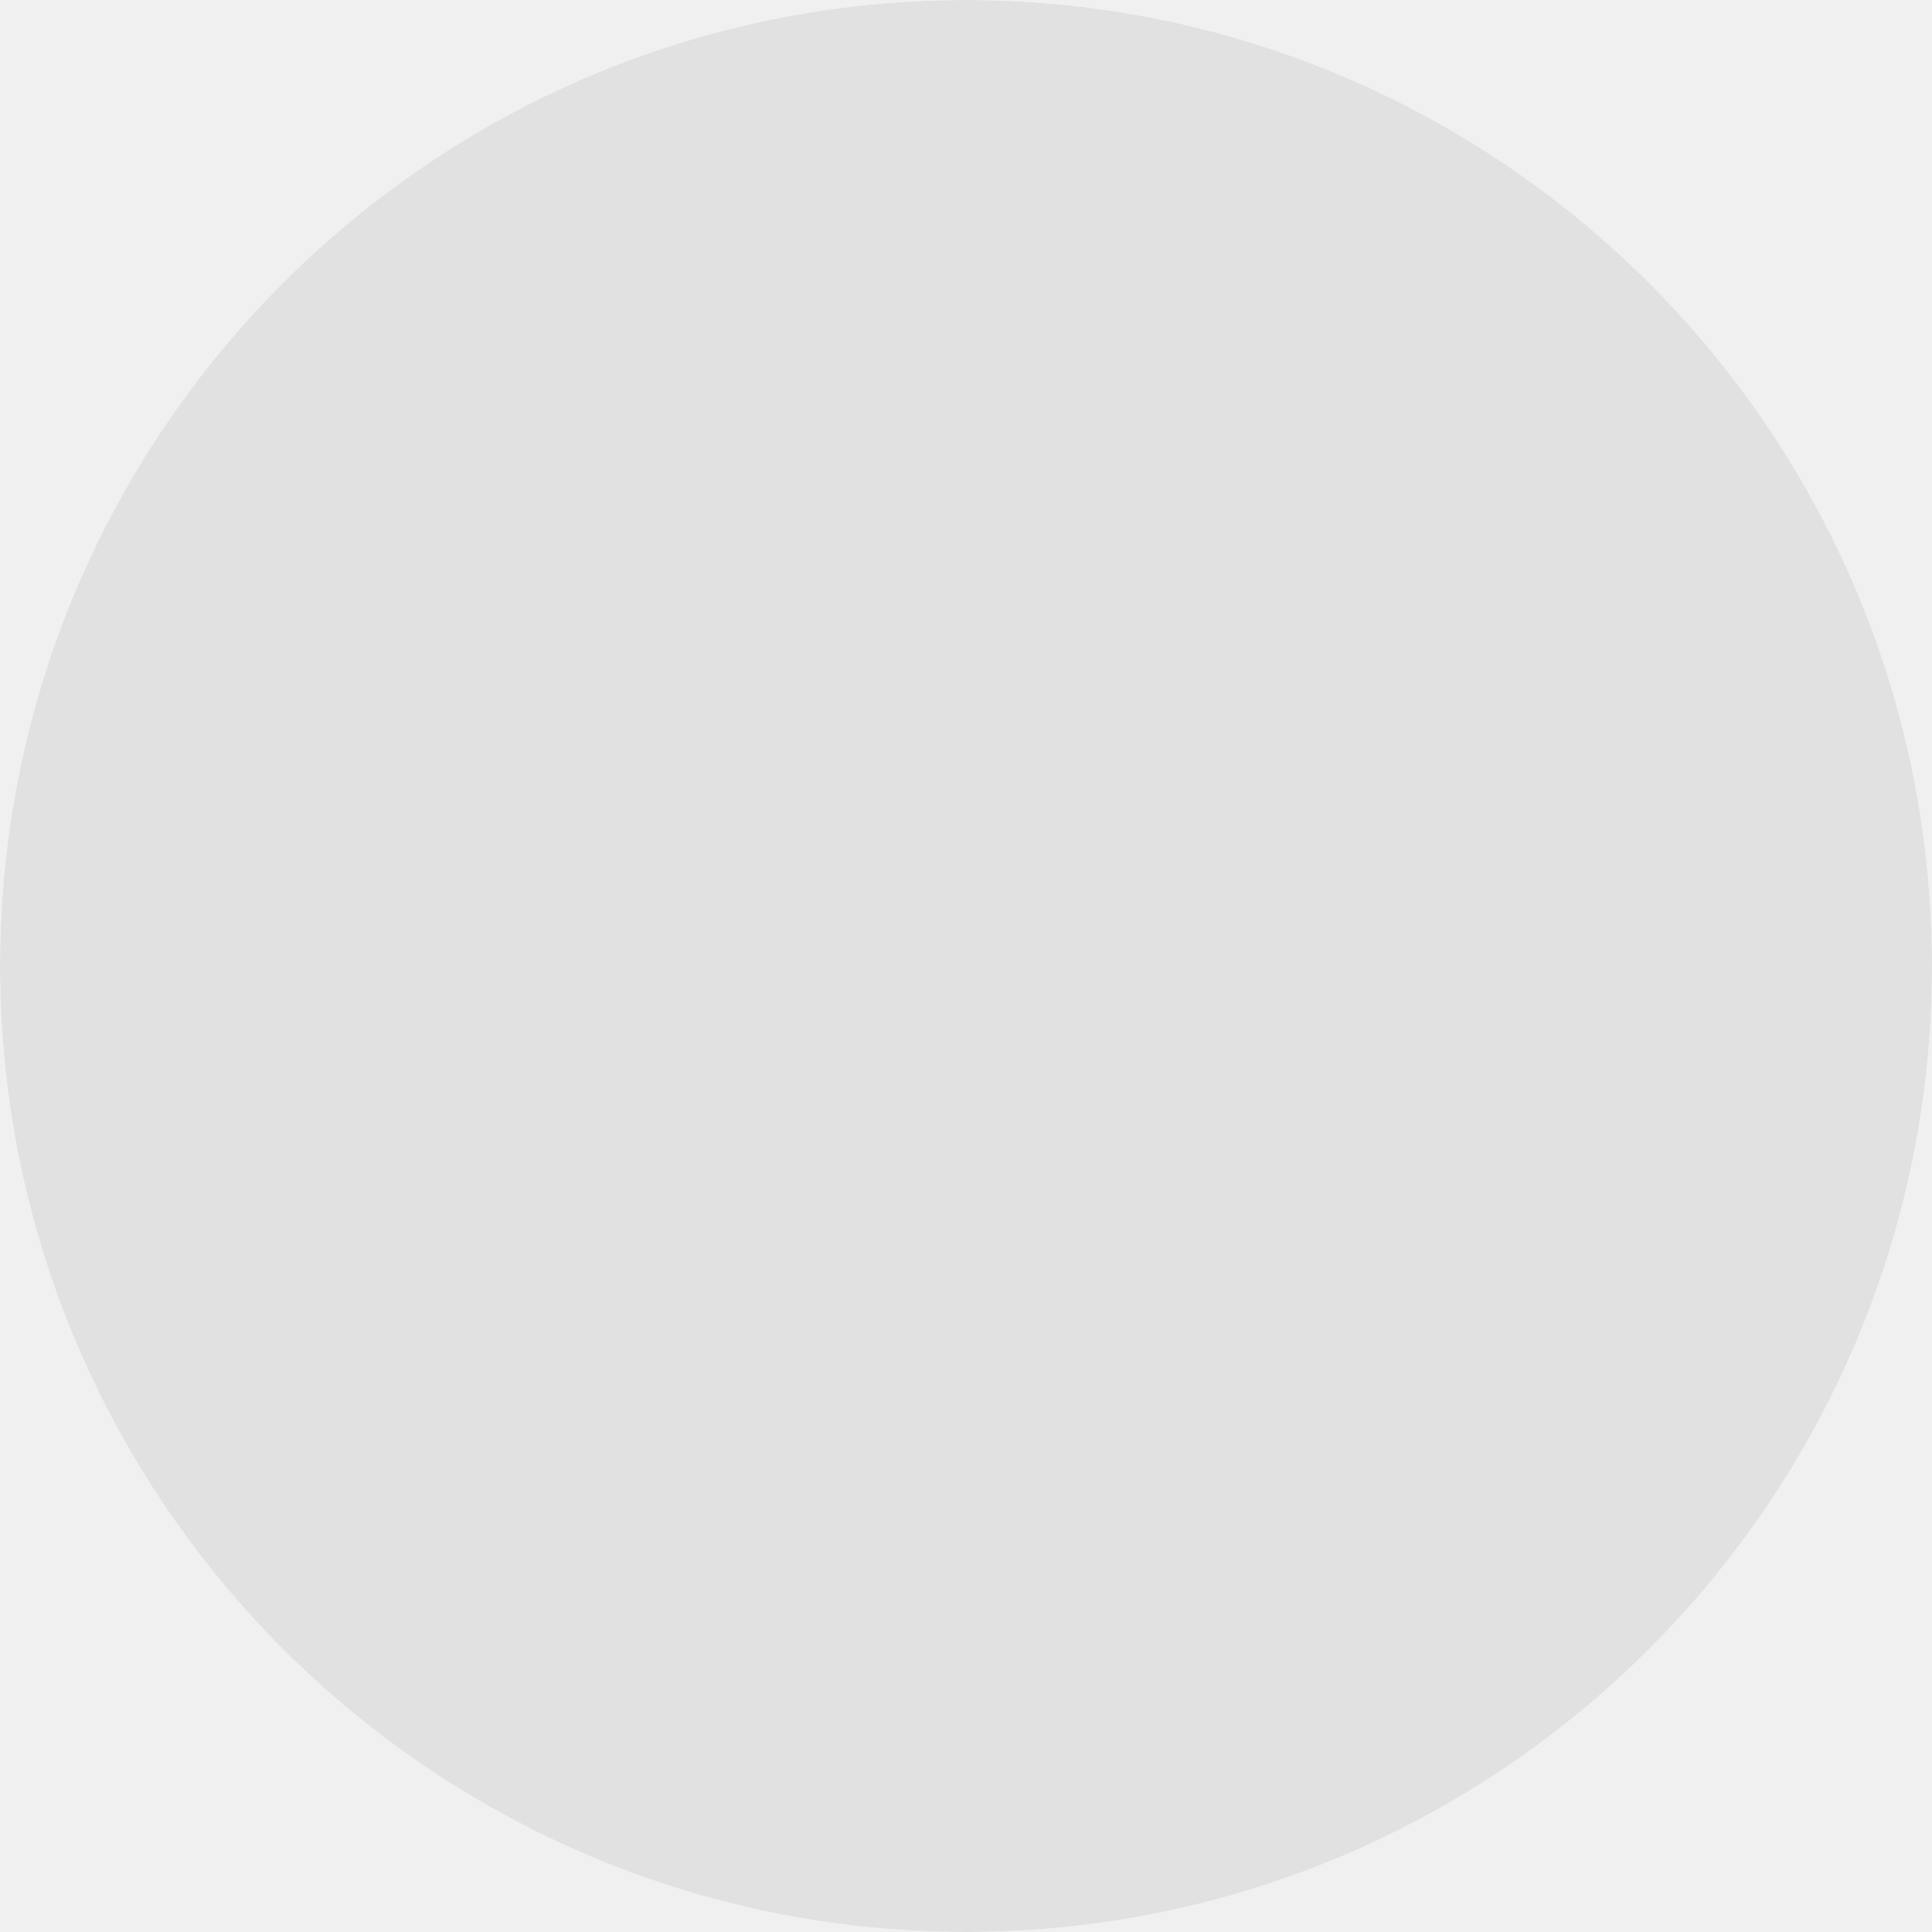
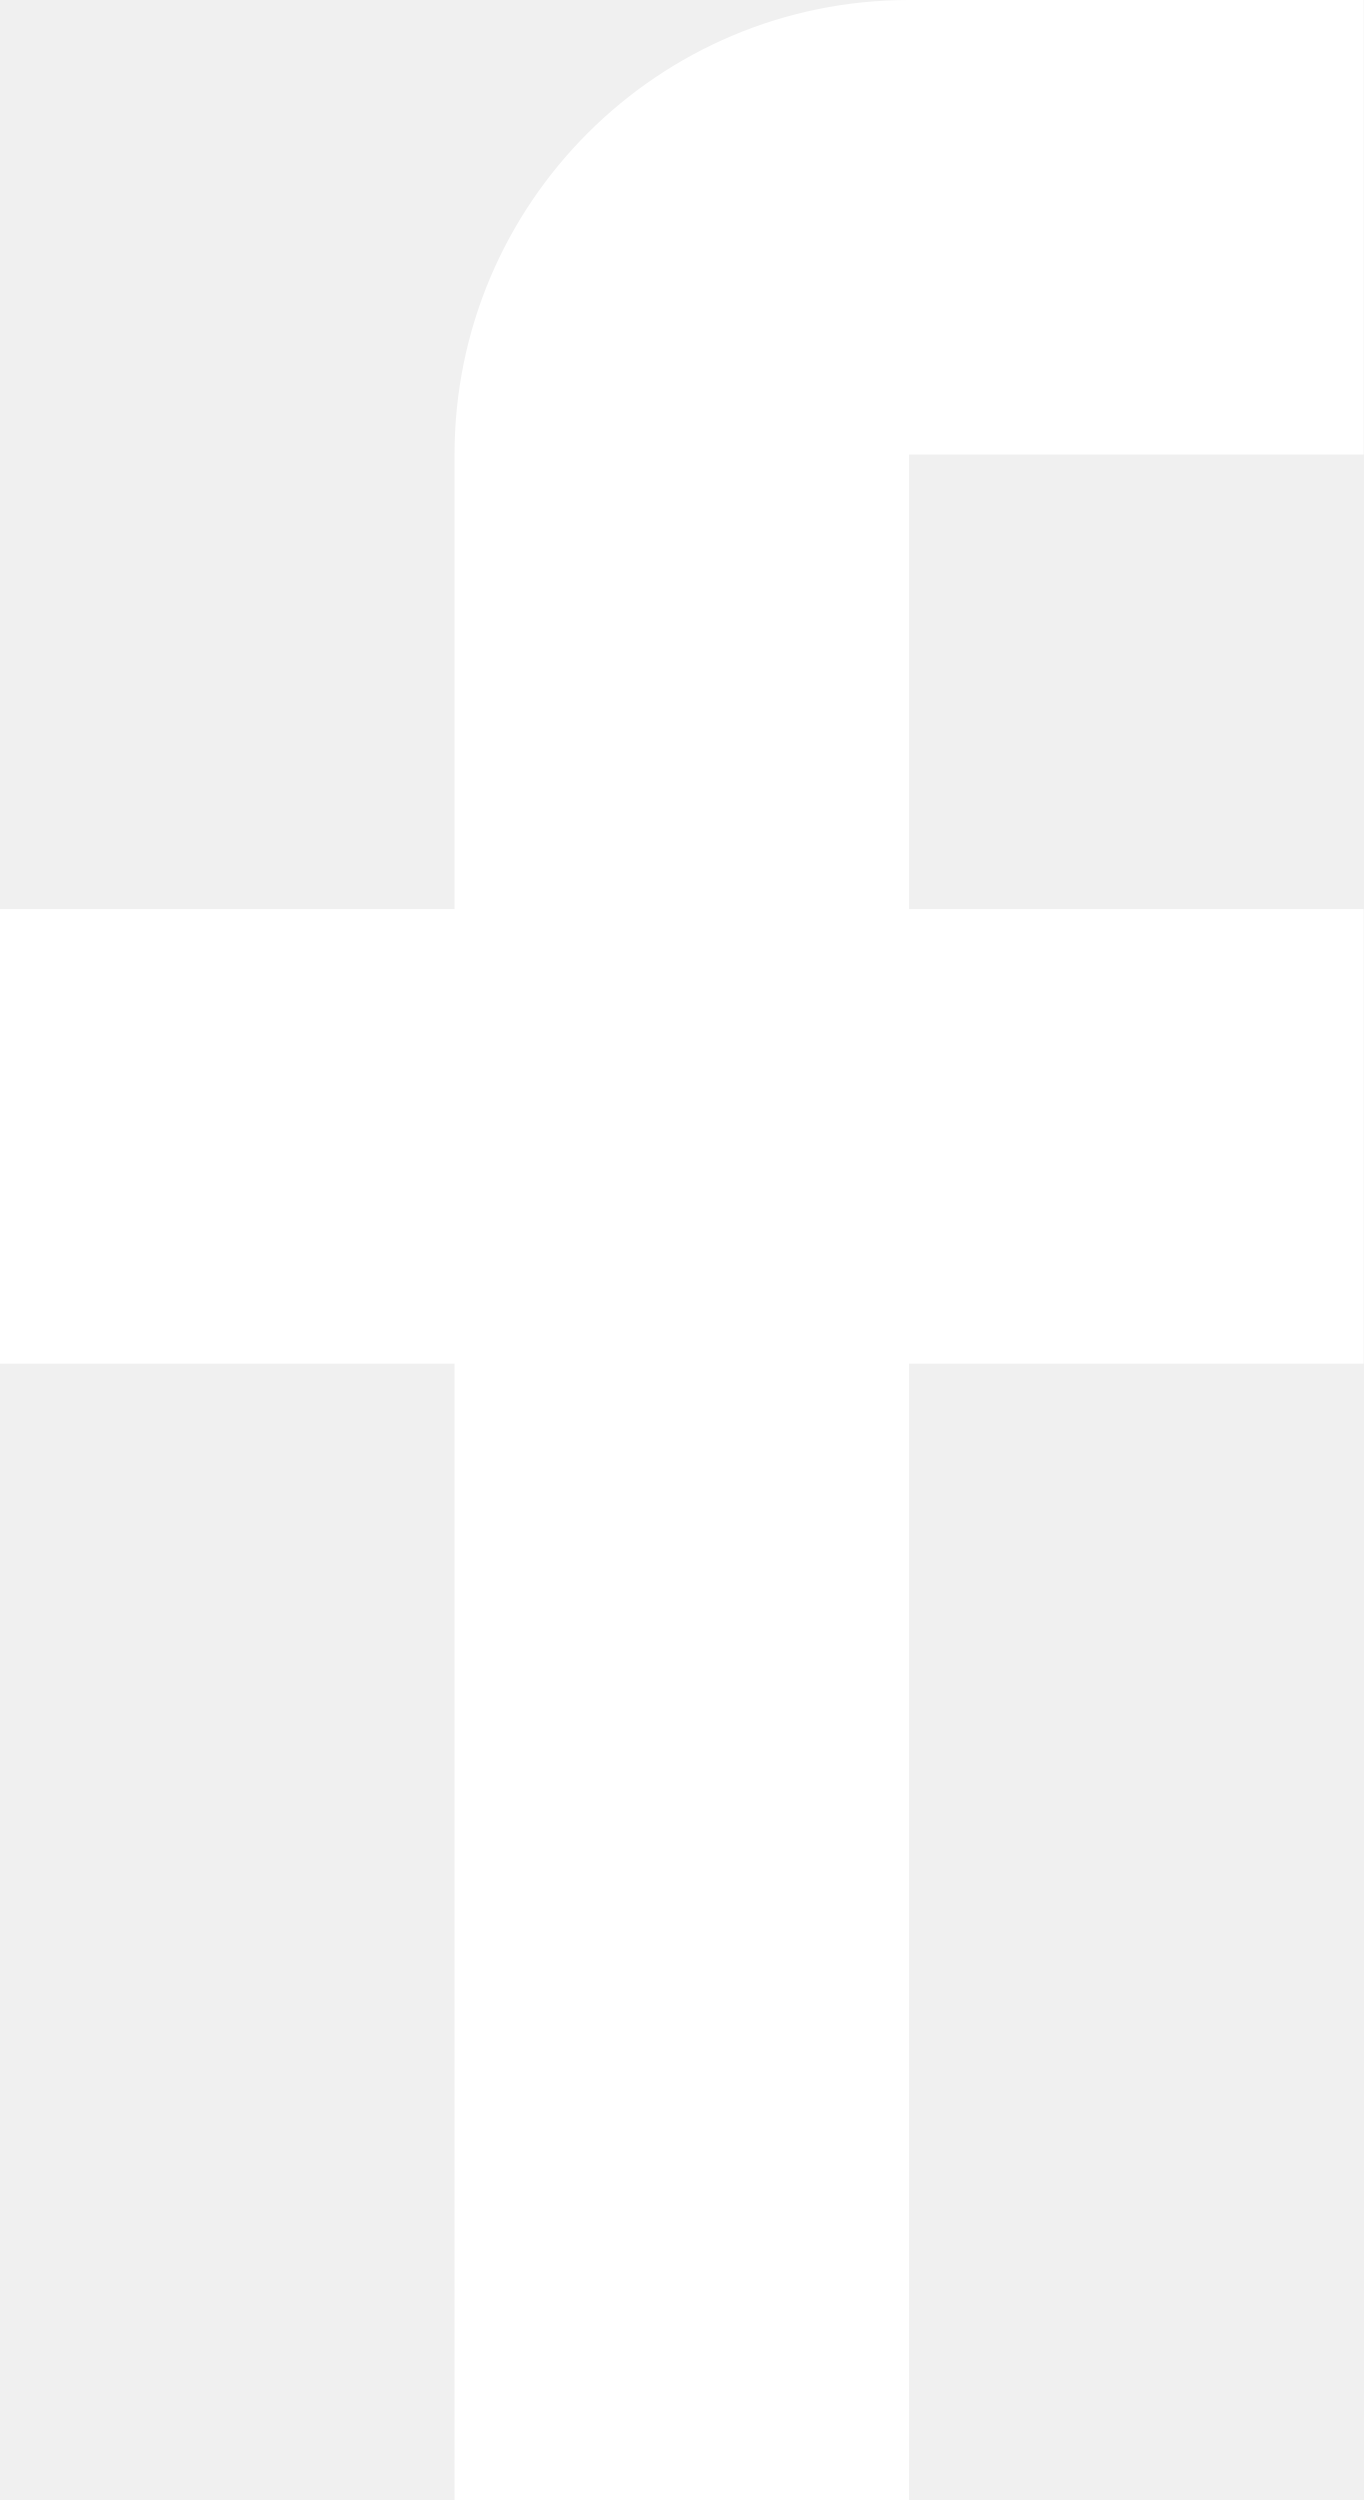
- <svg xmlns="http://www.w3.org/2000/svg" width="78.25" height="78.25" viewBox="0 0 78.25 78.25">
-   <defs>
-     <style>
-       .cls-1 {
-         fill: #fff;
-         filter: url(#filter);
-       }
-     </style>
-     <filter id="filter" x="0" y="0" width="78.25" height="78.25" filterUnits="userSpaceOnUse">
-       <feFlood result="flood" flood-color="#e1e1e1" />
-       <feComposite result="composite" operator="in" in2="SourceGraphic" />
-       <feBlend result="blend" in2="SourceGraphic" />
-     </filter>
-   </defs>
-   <circle id="Shape_2_copy_4" data-name="Shape 2 copy 4" class="cls-1" cx="39.125" cy="39.125" r="39.125" />
+ <svg xmlns="http://www.w3.org/2000/svg" version="1.1" id="Layer_2" x="0px" y="0px" width="12px" height="22px" viewBox="0 0 12 22" enable-background="new 0 0 12 22" xml:space="preserve">
+   <path fill="#FFFFFF" d="M12,4V0H8C5.791,0,4,1.791,4,4v4H0v4h4v10h4V12h4V8H8V4H12z" />
</svg>
